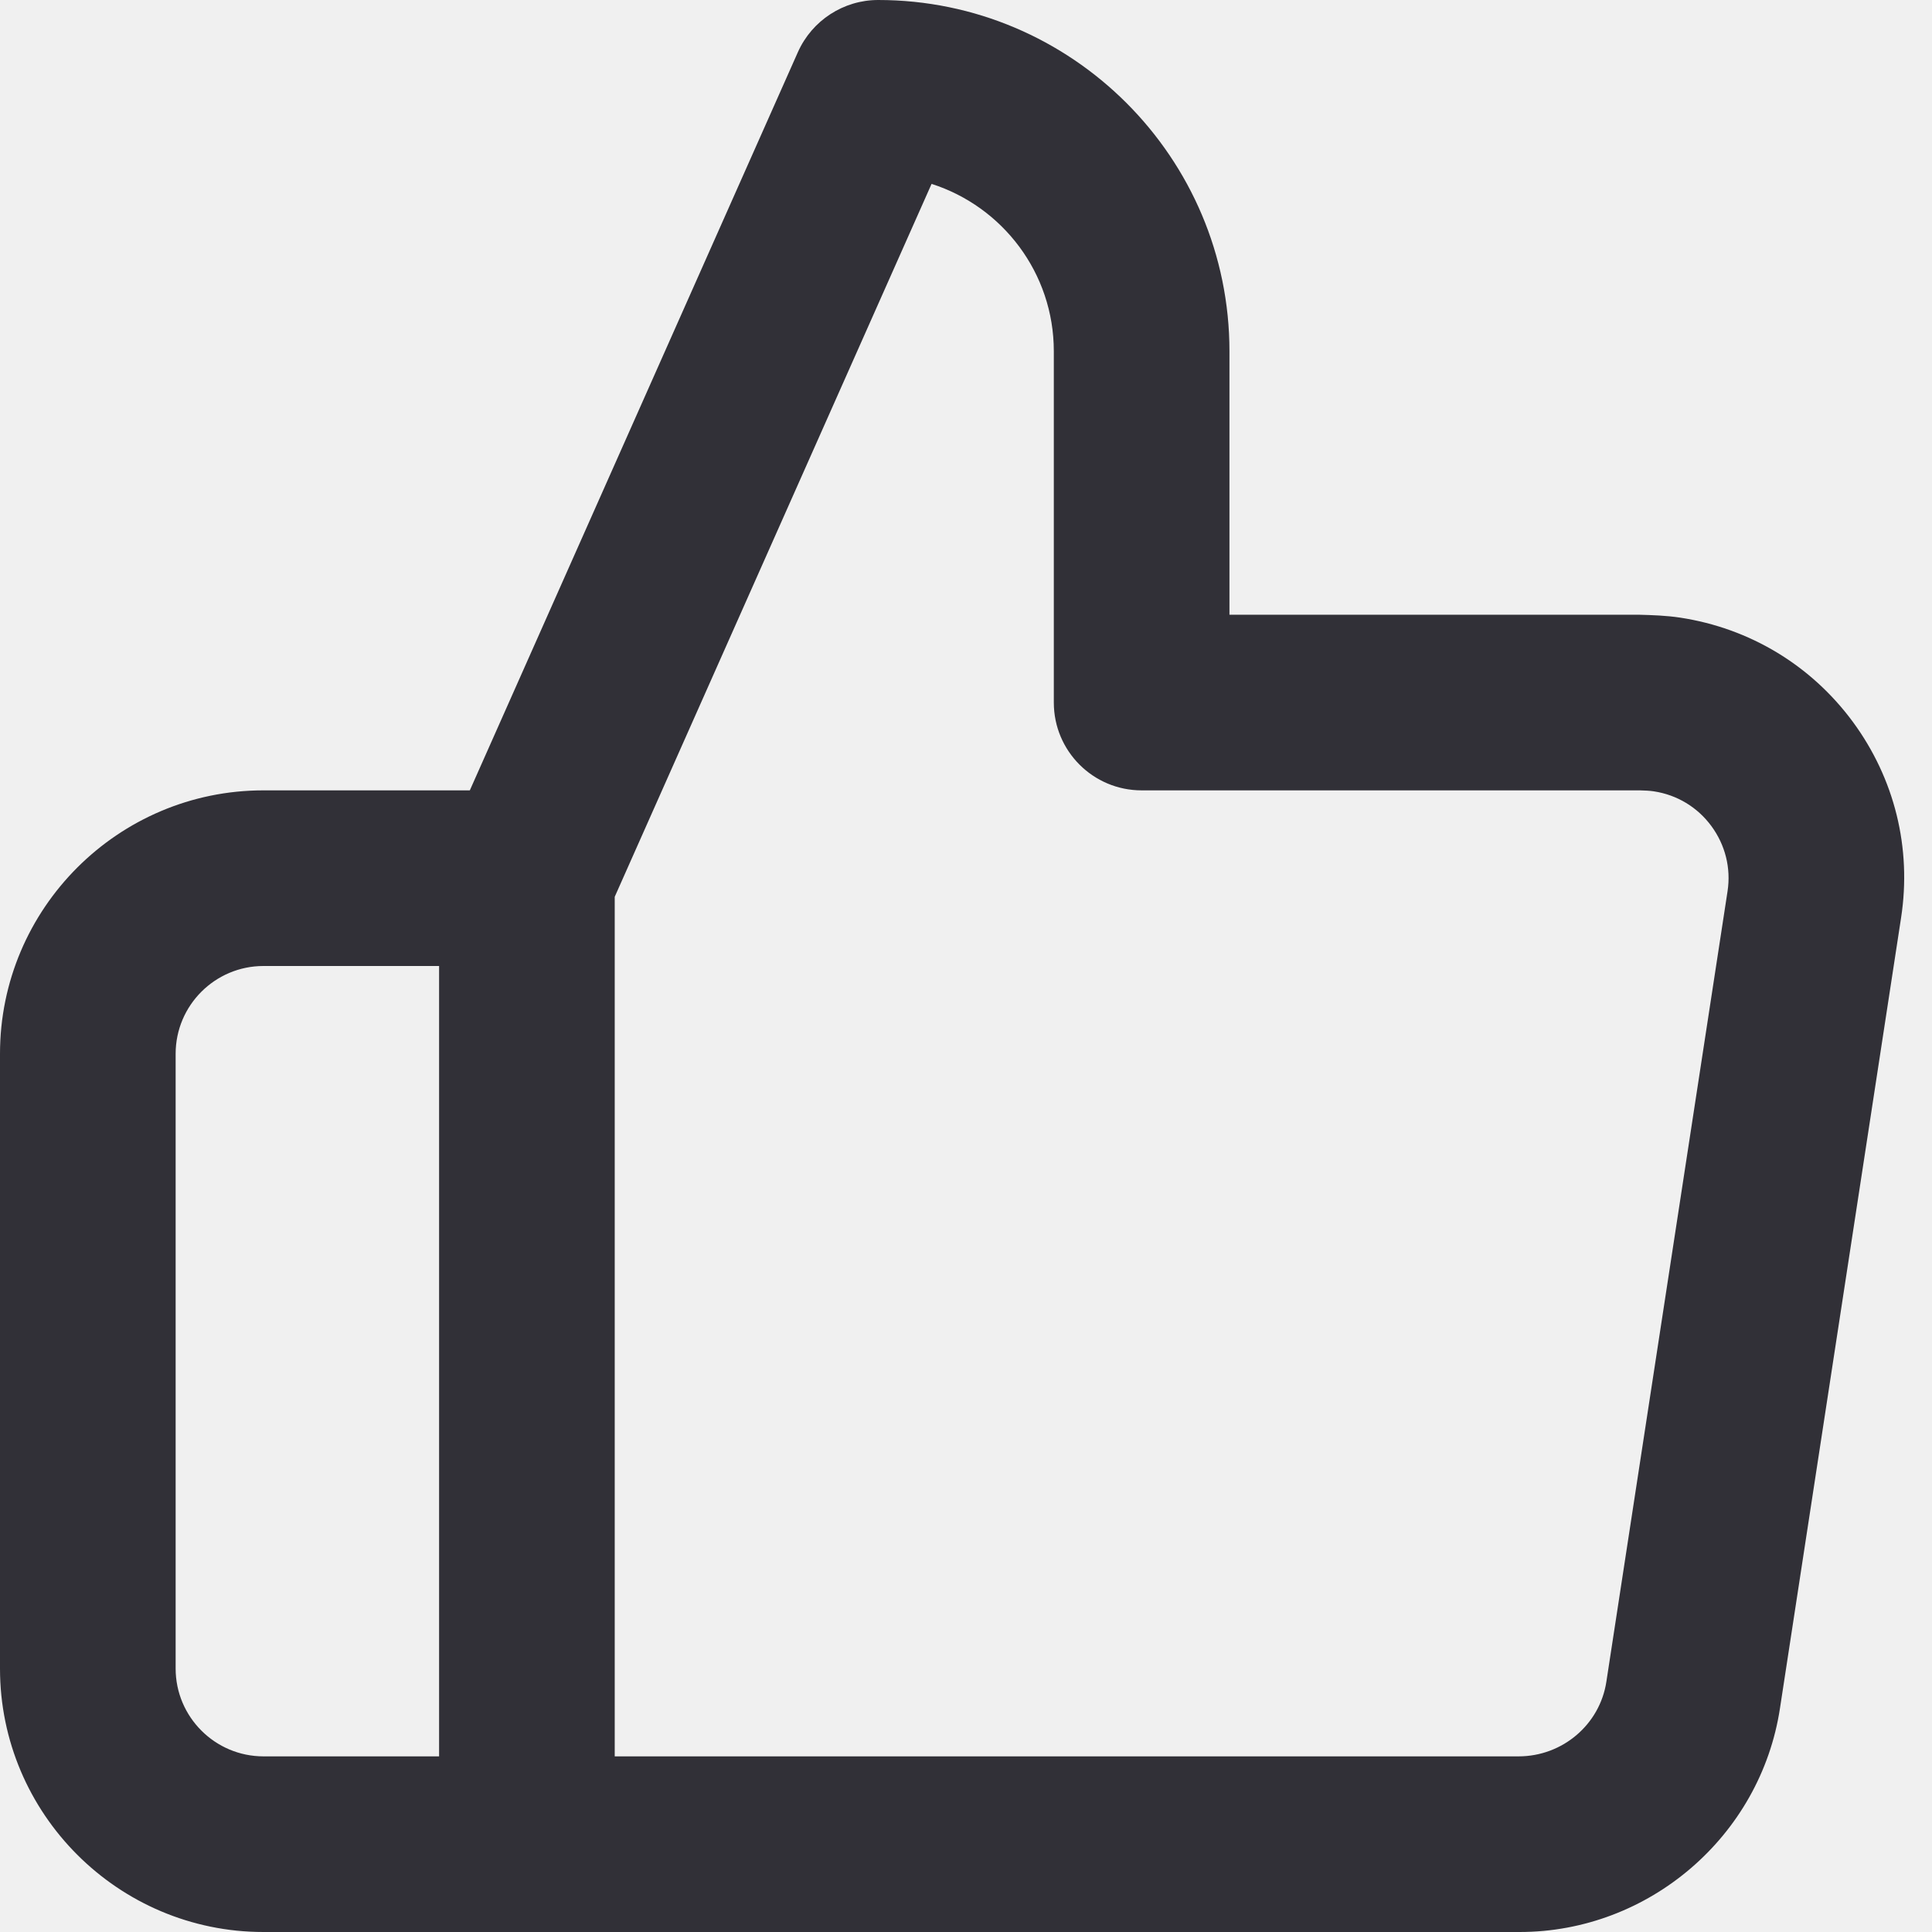
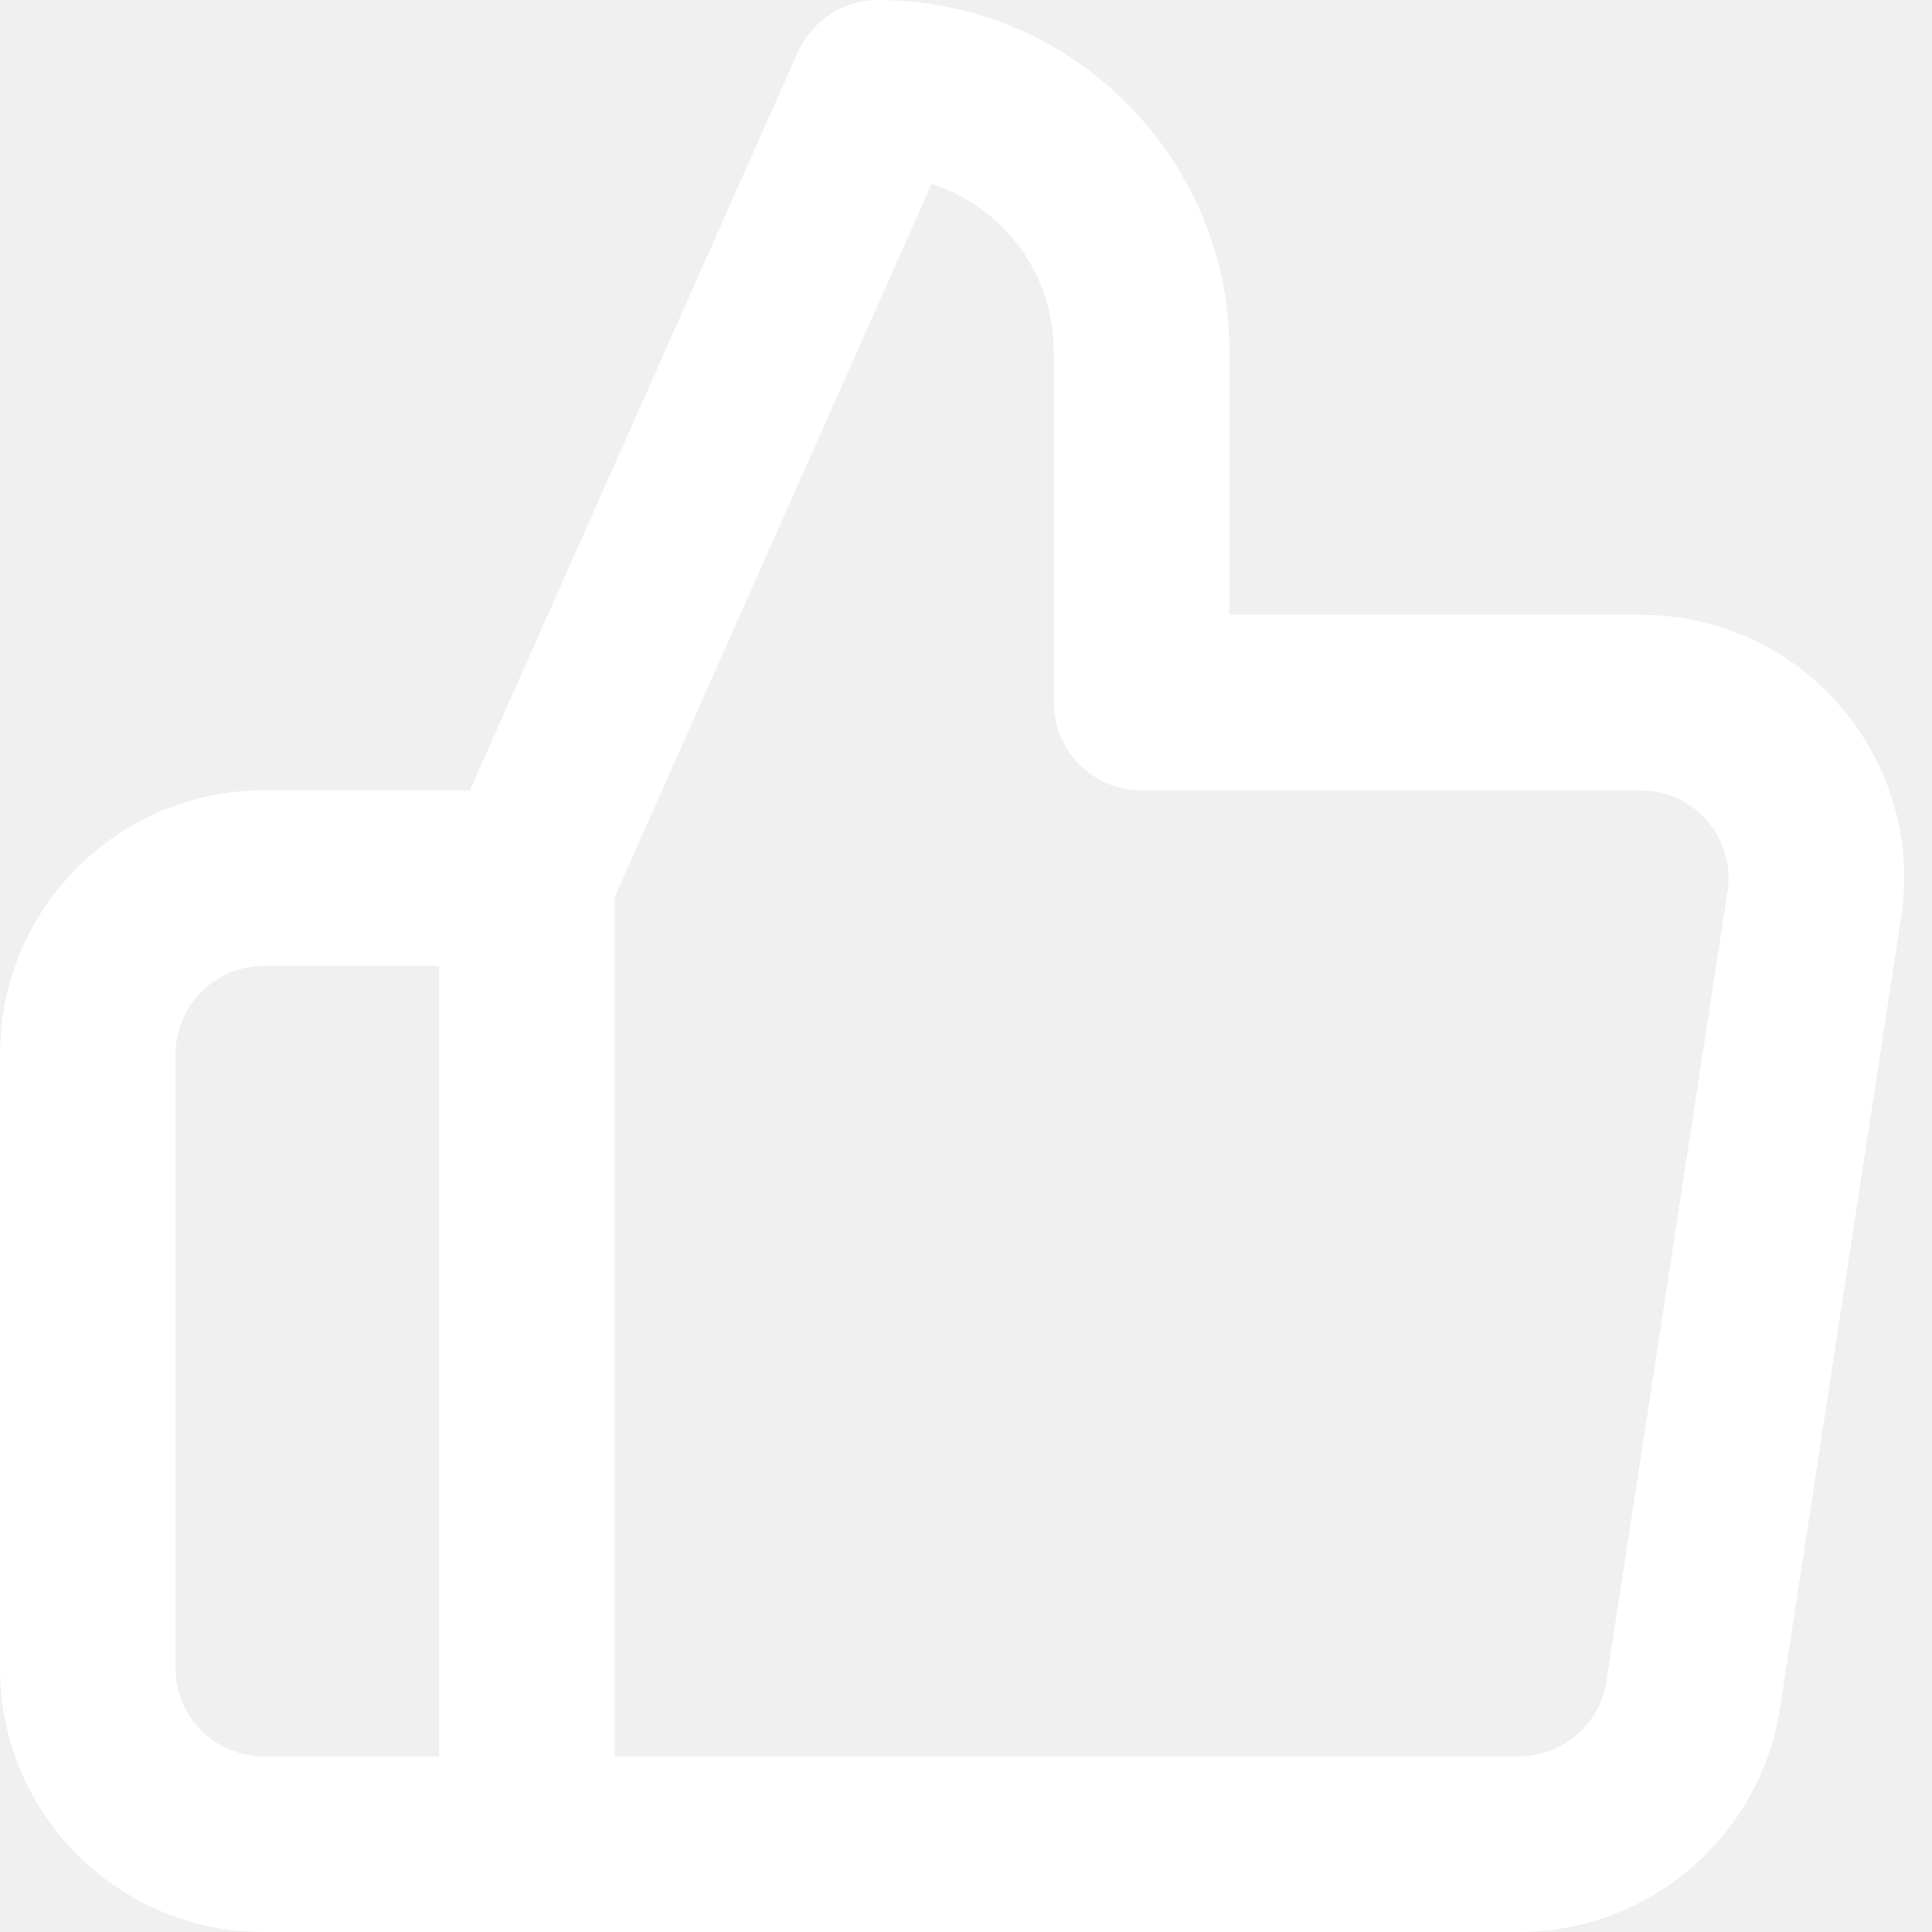
<svg xmlns="http://www.w3.org/2000/svg" width="22" height="22" viewBox="0 0 22 22" fill="none">
-   <path fill-rule="evenodd" clip-rule="evenodd" d="M18.292 19.15C18.218 19.636 17.794 20 17.292 20H17.28H7V10.212L10.608 2.094C11.415 2.352 12 3.108 12 4V8C12 8.552 12.447 9 13 9H18.674C18.728 9.002 18.78 9.003 18.832 9.011C19.097 9.051 19.33 9.192 19.488 9.407C19.646 9.622 19.712 9.885 19.672 10.148L18.292 19.15ZM5 20H3C2.449 20 2 19.551 2 19V12C2 11.448 2.449 11 3 11H5V20ZM21.099 8.22C20.623 7.575 19.925 7.154 19.132 7.033C18.972 7.009 18.814 7.004 18.66 7H14V4C14 1.794 12.206 0 10 0C9.605 0 9.247 0.233 9.086 0.593L5.35 9H3C1.346 9 0 10.345 0 12V19C0 20.654 1.346 22 3 22H17.269H17.304C18.776 22 20.048 20.909 20.269 19.451L21.648 10.45C21.77 9.657 21.574 8.866 21.099 8.22Z" fill="#313037" />
+   <path fill-rule="evenodd" clip-rule="evenodd" d="M18.292 19.15C18.218 19.636 17.794 20 17.292 20H17.28H7V10.212L10.608 2.094C11.415 2.352 12 3.108 12 4V8C12 8.552 12.447 9 13 9H18.674C18.728 9.002 18.78 9.003 18.832 9.011C19.097 9.051 19.33 9.192 19.488 9.407C19.646 9.622 19.712 9.885 19.672 10.148L18.292 19.15ZM5 20H3C2.449 20 2 19.551 2 19V12C2 11.448 2.449 11 3 11H5V20ZM21.099 8.22C20.623 7.575 19.925 7.154 19.132 7.033C18.972 7.009 18.814 7.004 18.66 7H14V4C14 1.794 12.206 0 10 0C9.605 0 9.247 0.233 9.086 0.593L5.35 9H3C1.346 9 0 10.345 0 12V19C0 20.654 1.346 22 3 22H17.269H17.304C18.776 22 20.048 20.909 20.269 19.451L21.648 10.45C21.77 9.657 21.574 8.866 21.099 8.22Z" fill="#fff" />
</svg>
